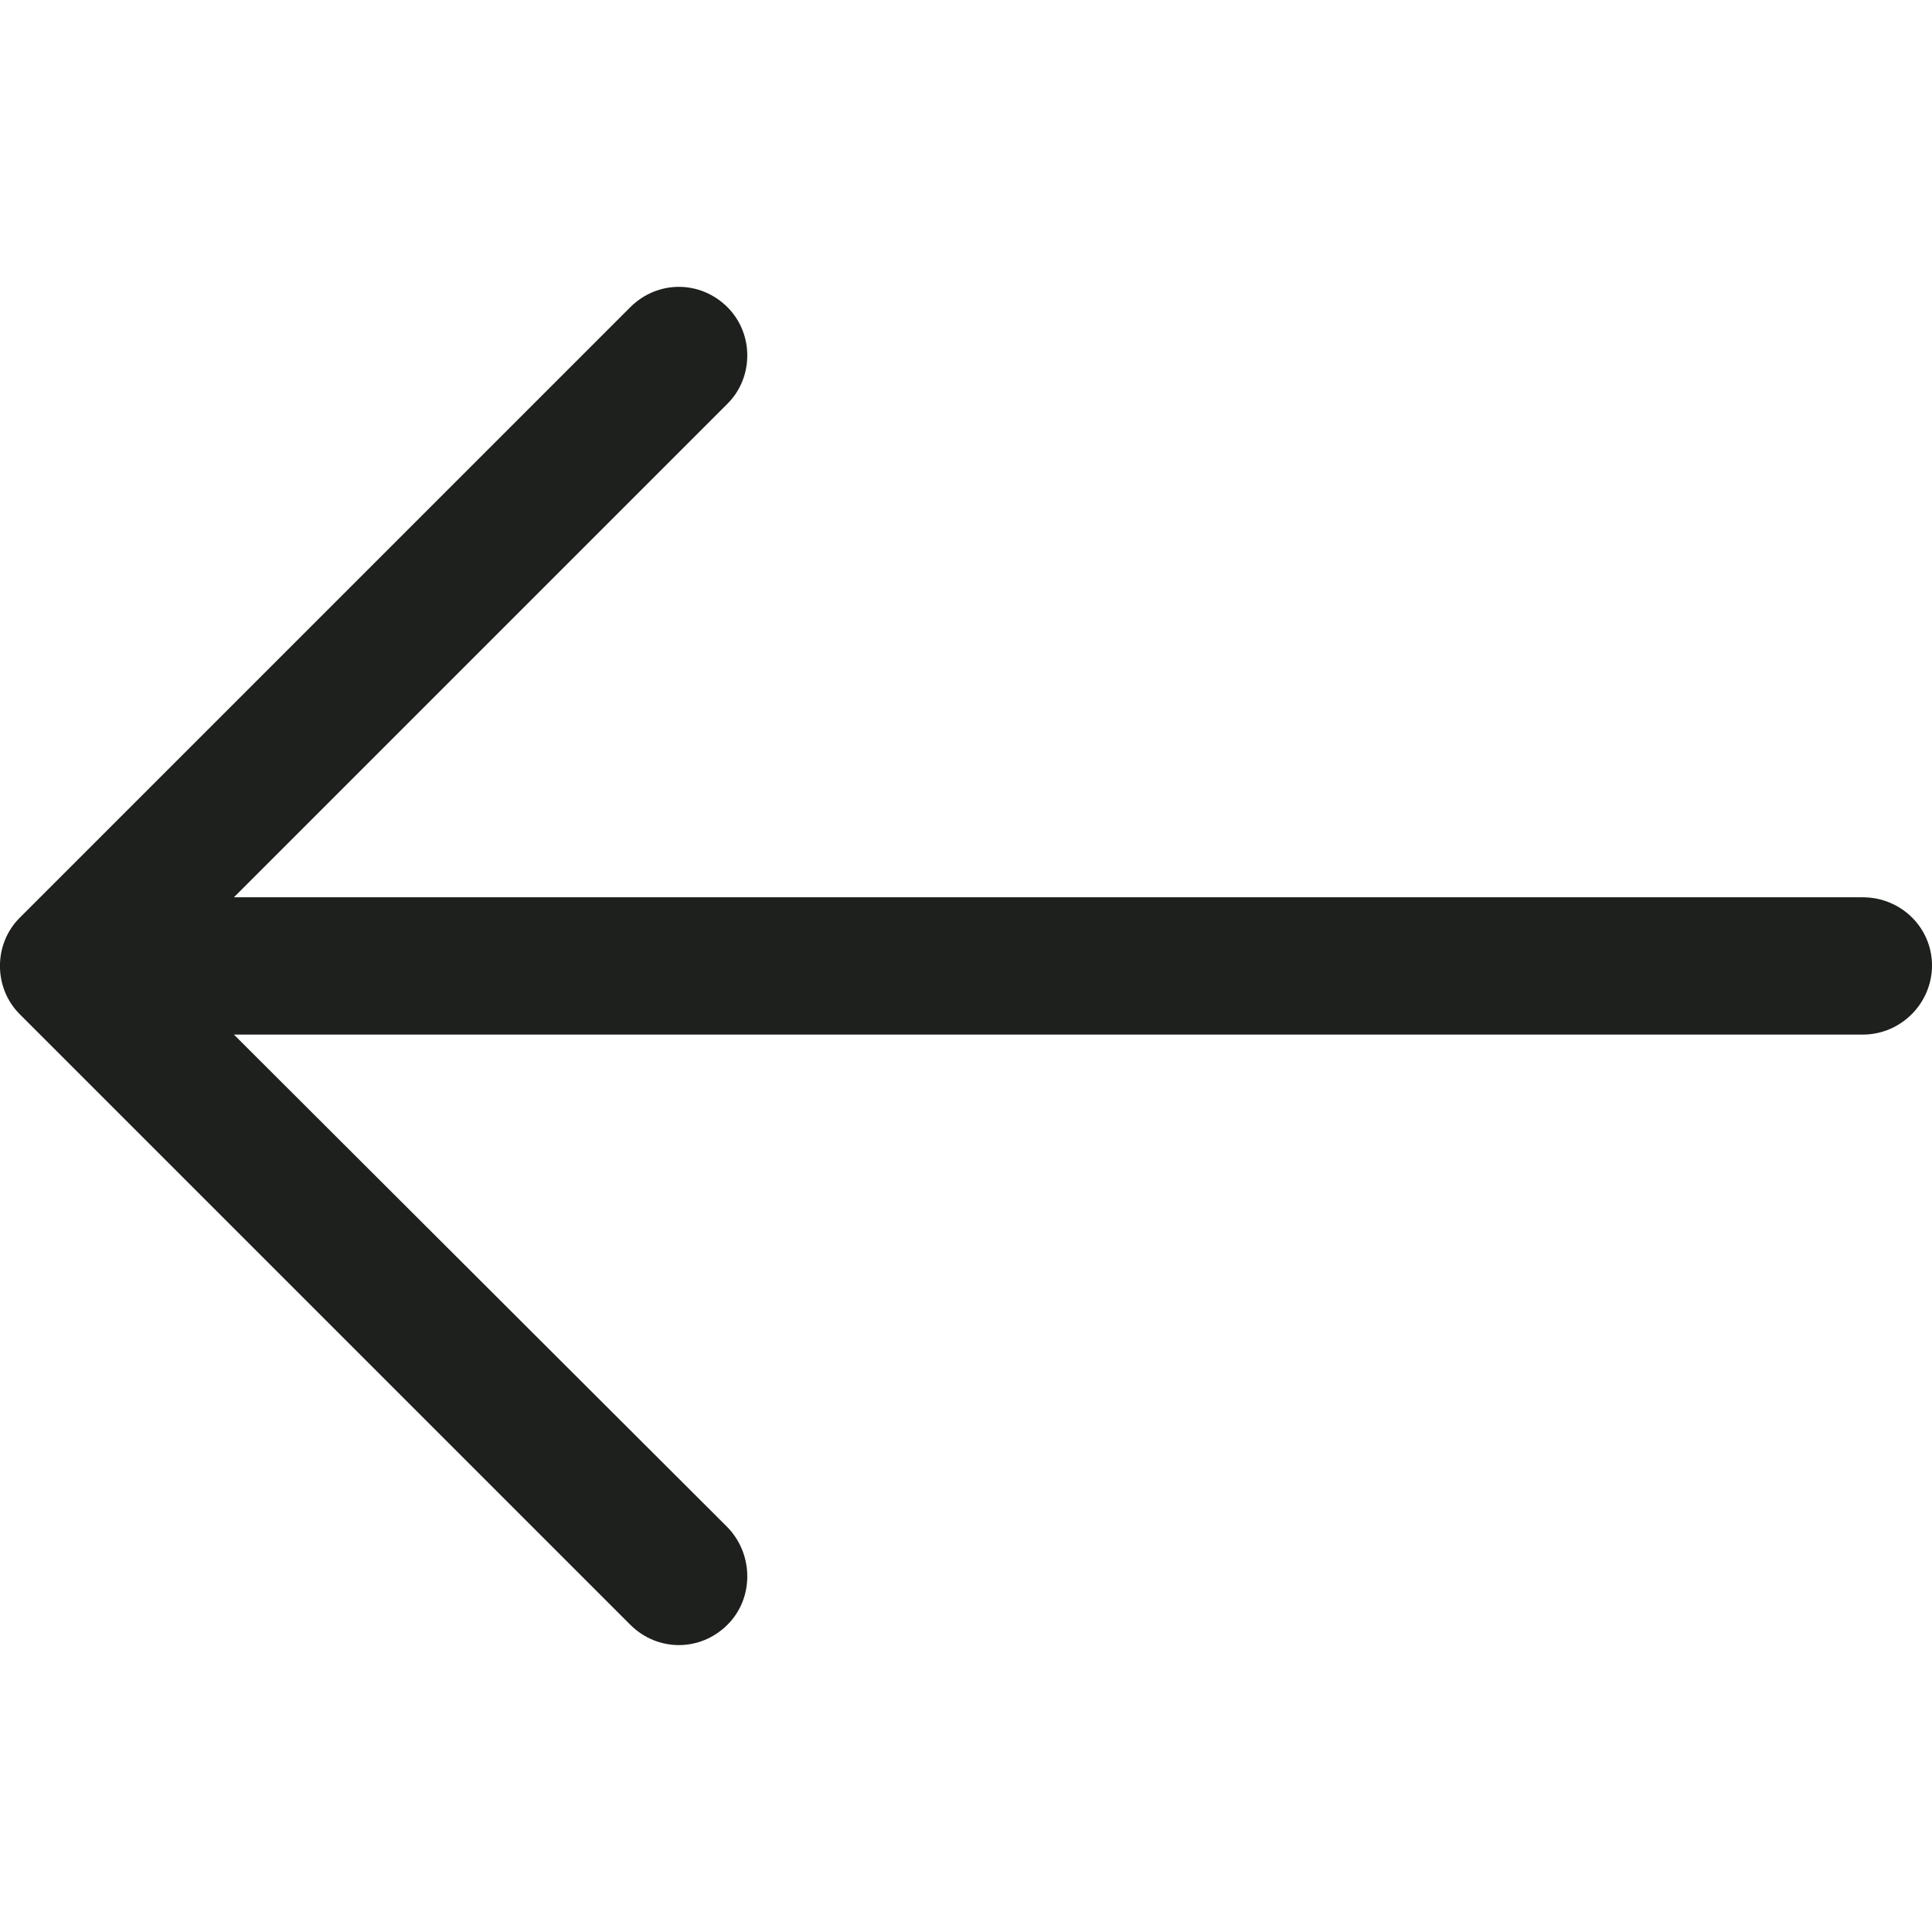
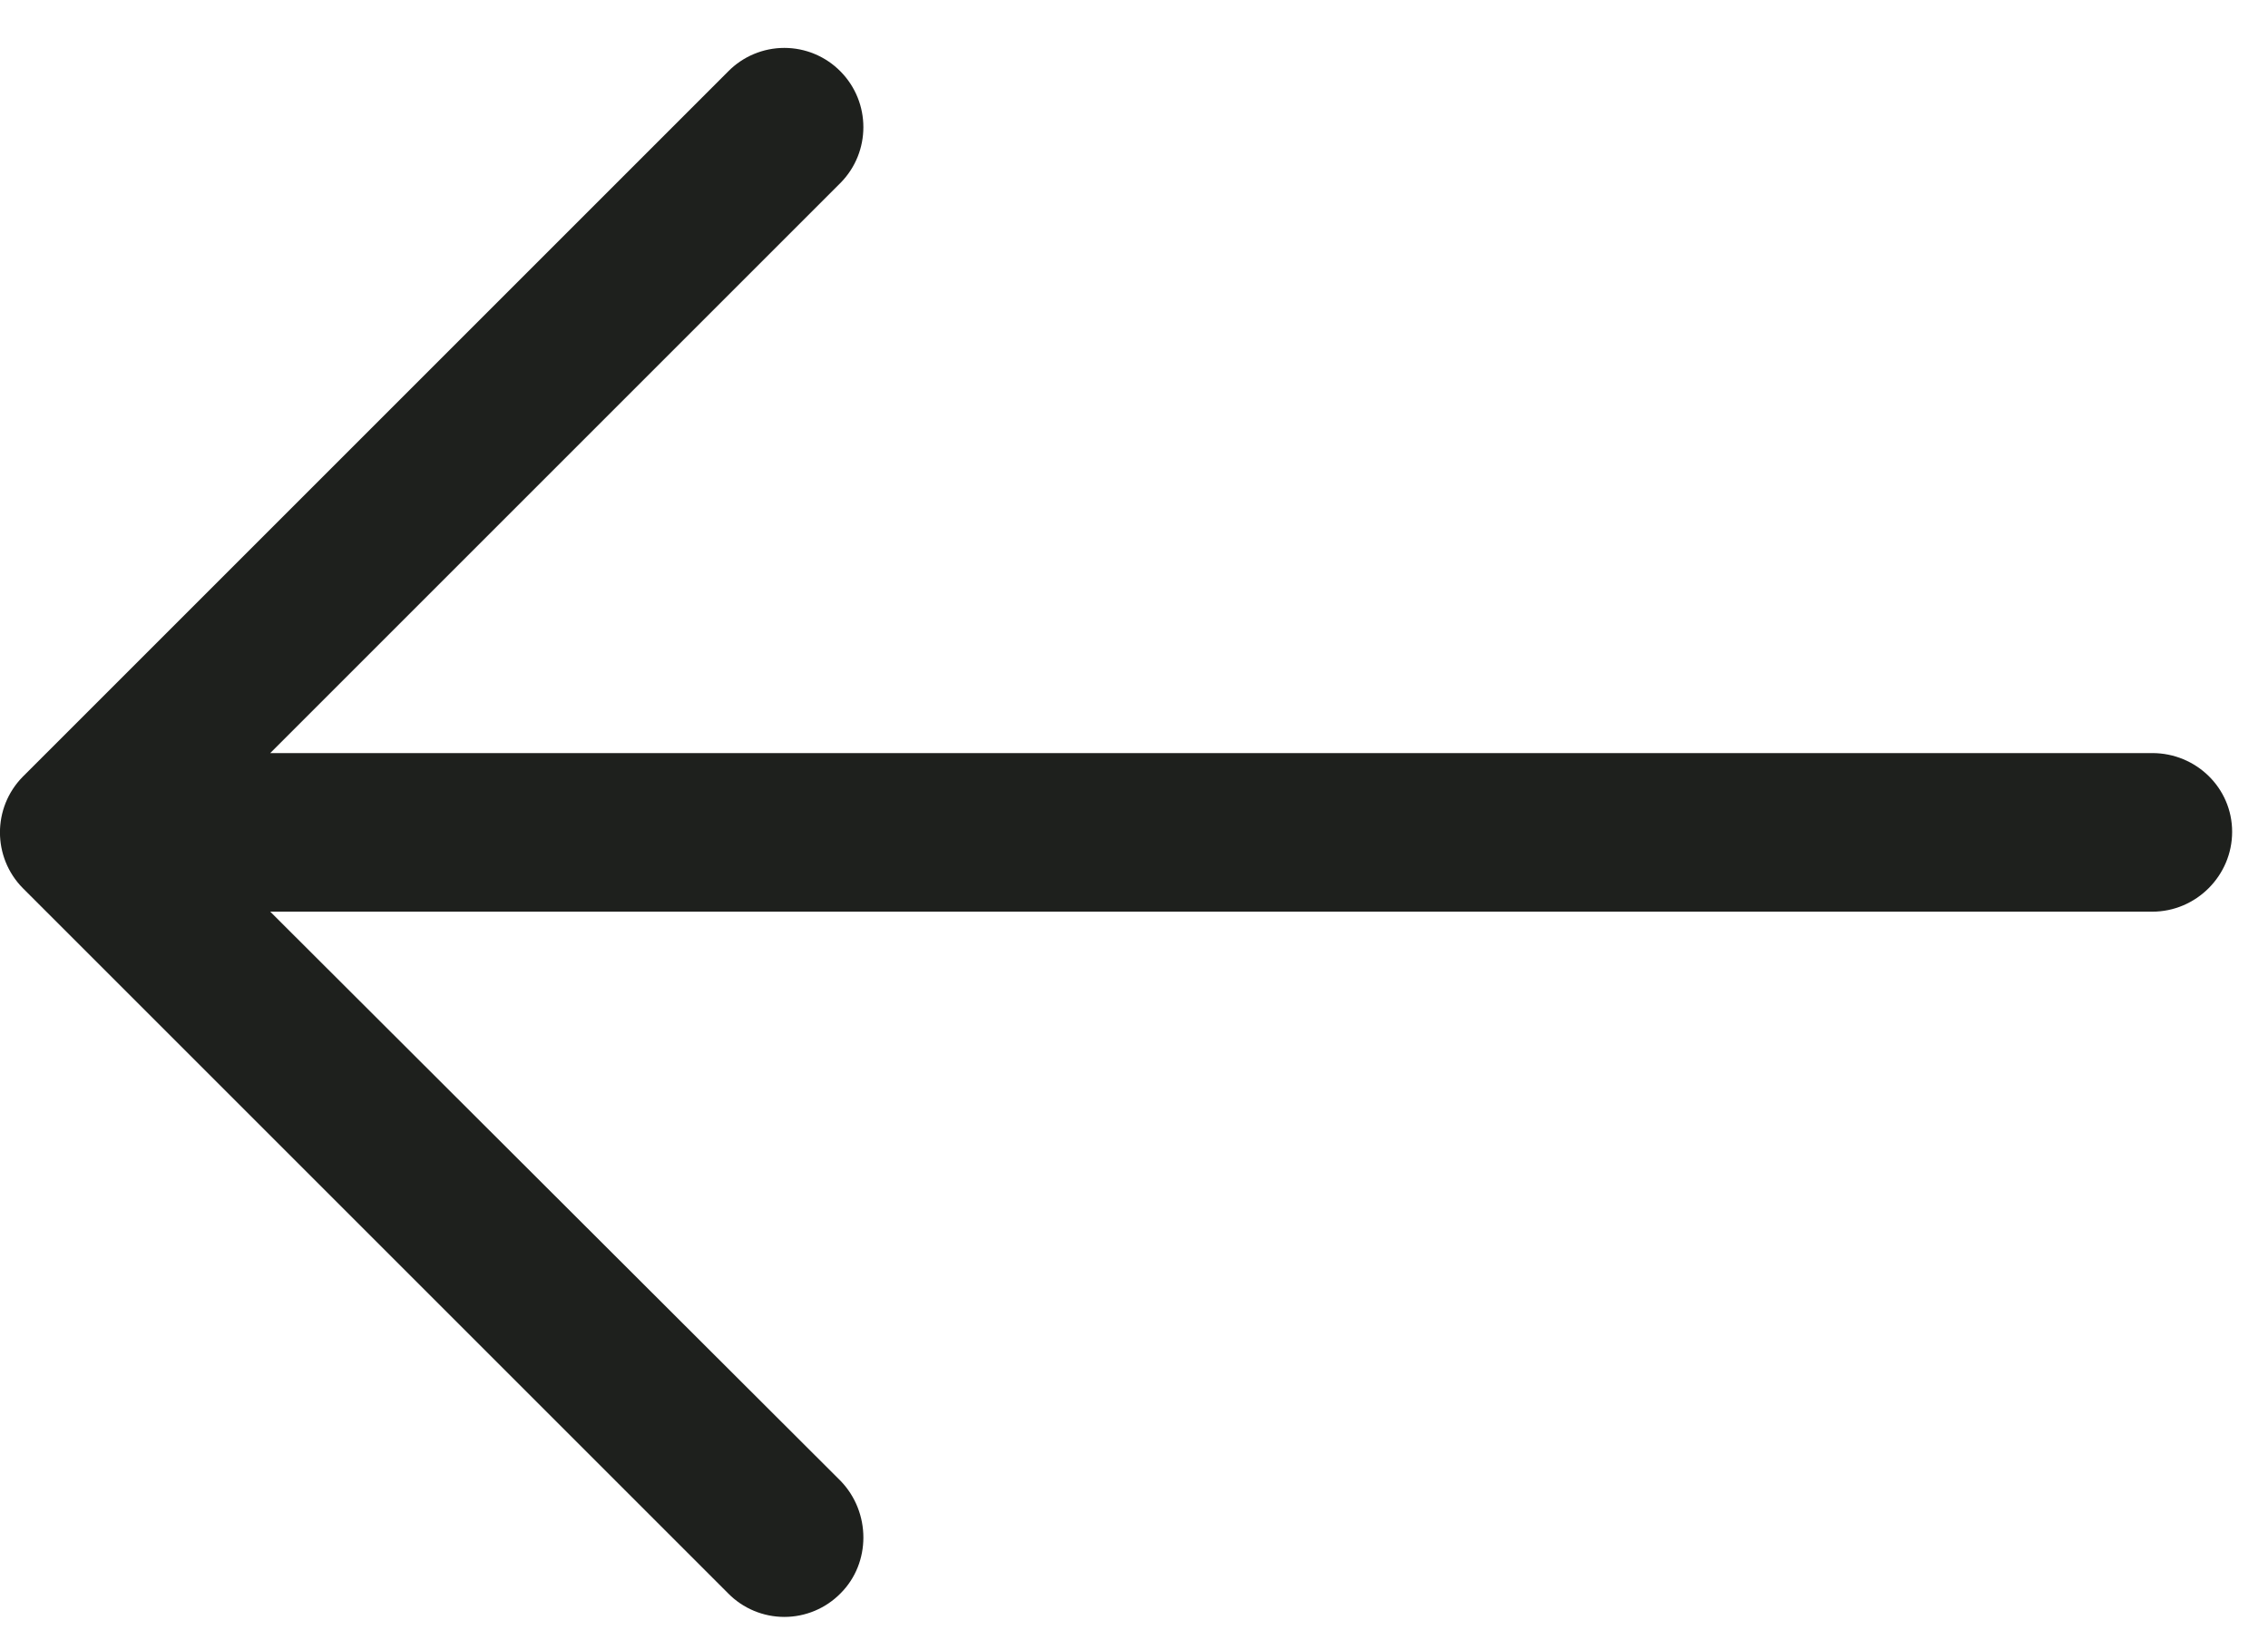
- <svg xmlns="http://www.w3.org/2000/svg" version="1.1" id="Capa_1" x="0px" y="0px" viewBox="0 0 31.494 31.494" style="enable-background:new 0 0 31.494 31.494;" xml:space="preserve" width="512px" height="512px">
-   <path d="M10.273,5.009c0.444-0.444,1.143-0.444,1.587,0c0.429,0.429,0.429,1.143,0,1.571l-8.047,8.047h26.554  c0.619,0,1.127,0.492,1.127,1.111c0,0.619-0.508,1.127-1.127,1.127H3.813l8.047,8.032c0.429,0.444,0.429,1.159,0,1.587  c-0.444,0.444-1.143,0.444-1.587,0l-9.952-9.952c-0.429-0.429-0.429-1.143,0-1.571L10.273,5.009z" fill="#1e201d" />
-   <g>
- </g>
-   <g>
- </g>
-   <g>
- </g>
-   <g>
- </g>
-   <g>
- </g>
-   <g>
- </g>
-   <g>
- </g>
-   <g>
- </g>
-   <g>
- </g>
-   <g>
- </g>
-   <g>
- </g>
-   <g>
- </g>
-   <g>
- </g>
-   <g>
- </g>
-   <g>
- </g>
+ <svg xmlns="http://www.w3.org/2000/svg" width="32" height="23" viewBox="0 0 32 23">
+   <path fill="#1E201D" fill-rule="nonzero" d="M10.273 1.009a1.112 1.112 0 0 1 1.587 0 1.12 1.12 0 0 1 0 1.571l-8.047 8.047h26.554c.619 0 1.127.492 1.127 1.111s-.508 1.127-1.127 1.127H3.813l8.047 8.032c.429.444.429 1.159 0 1.587a1.112 1.112 0 0 1-1.587 0L.321 12.532a1.12 1.12 0 0 1 0-1.571l9.952-9.952z" />
</svg>
